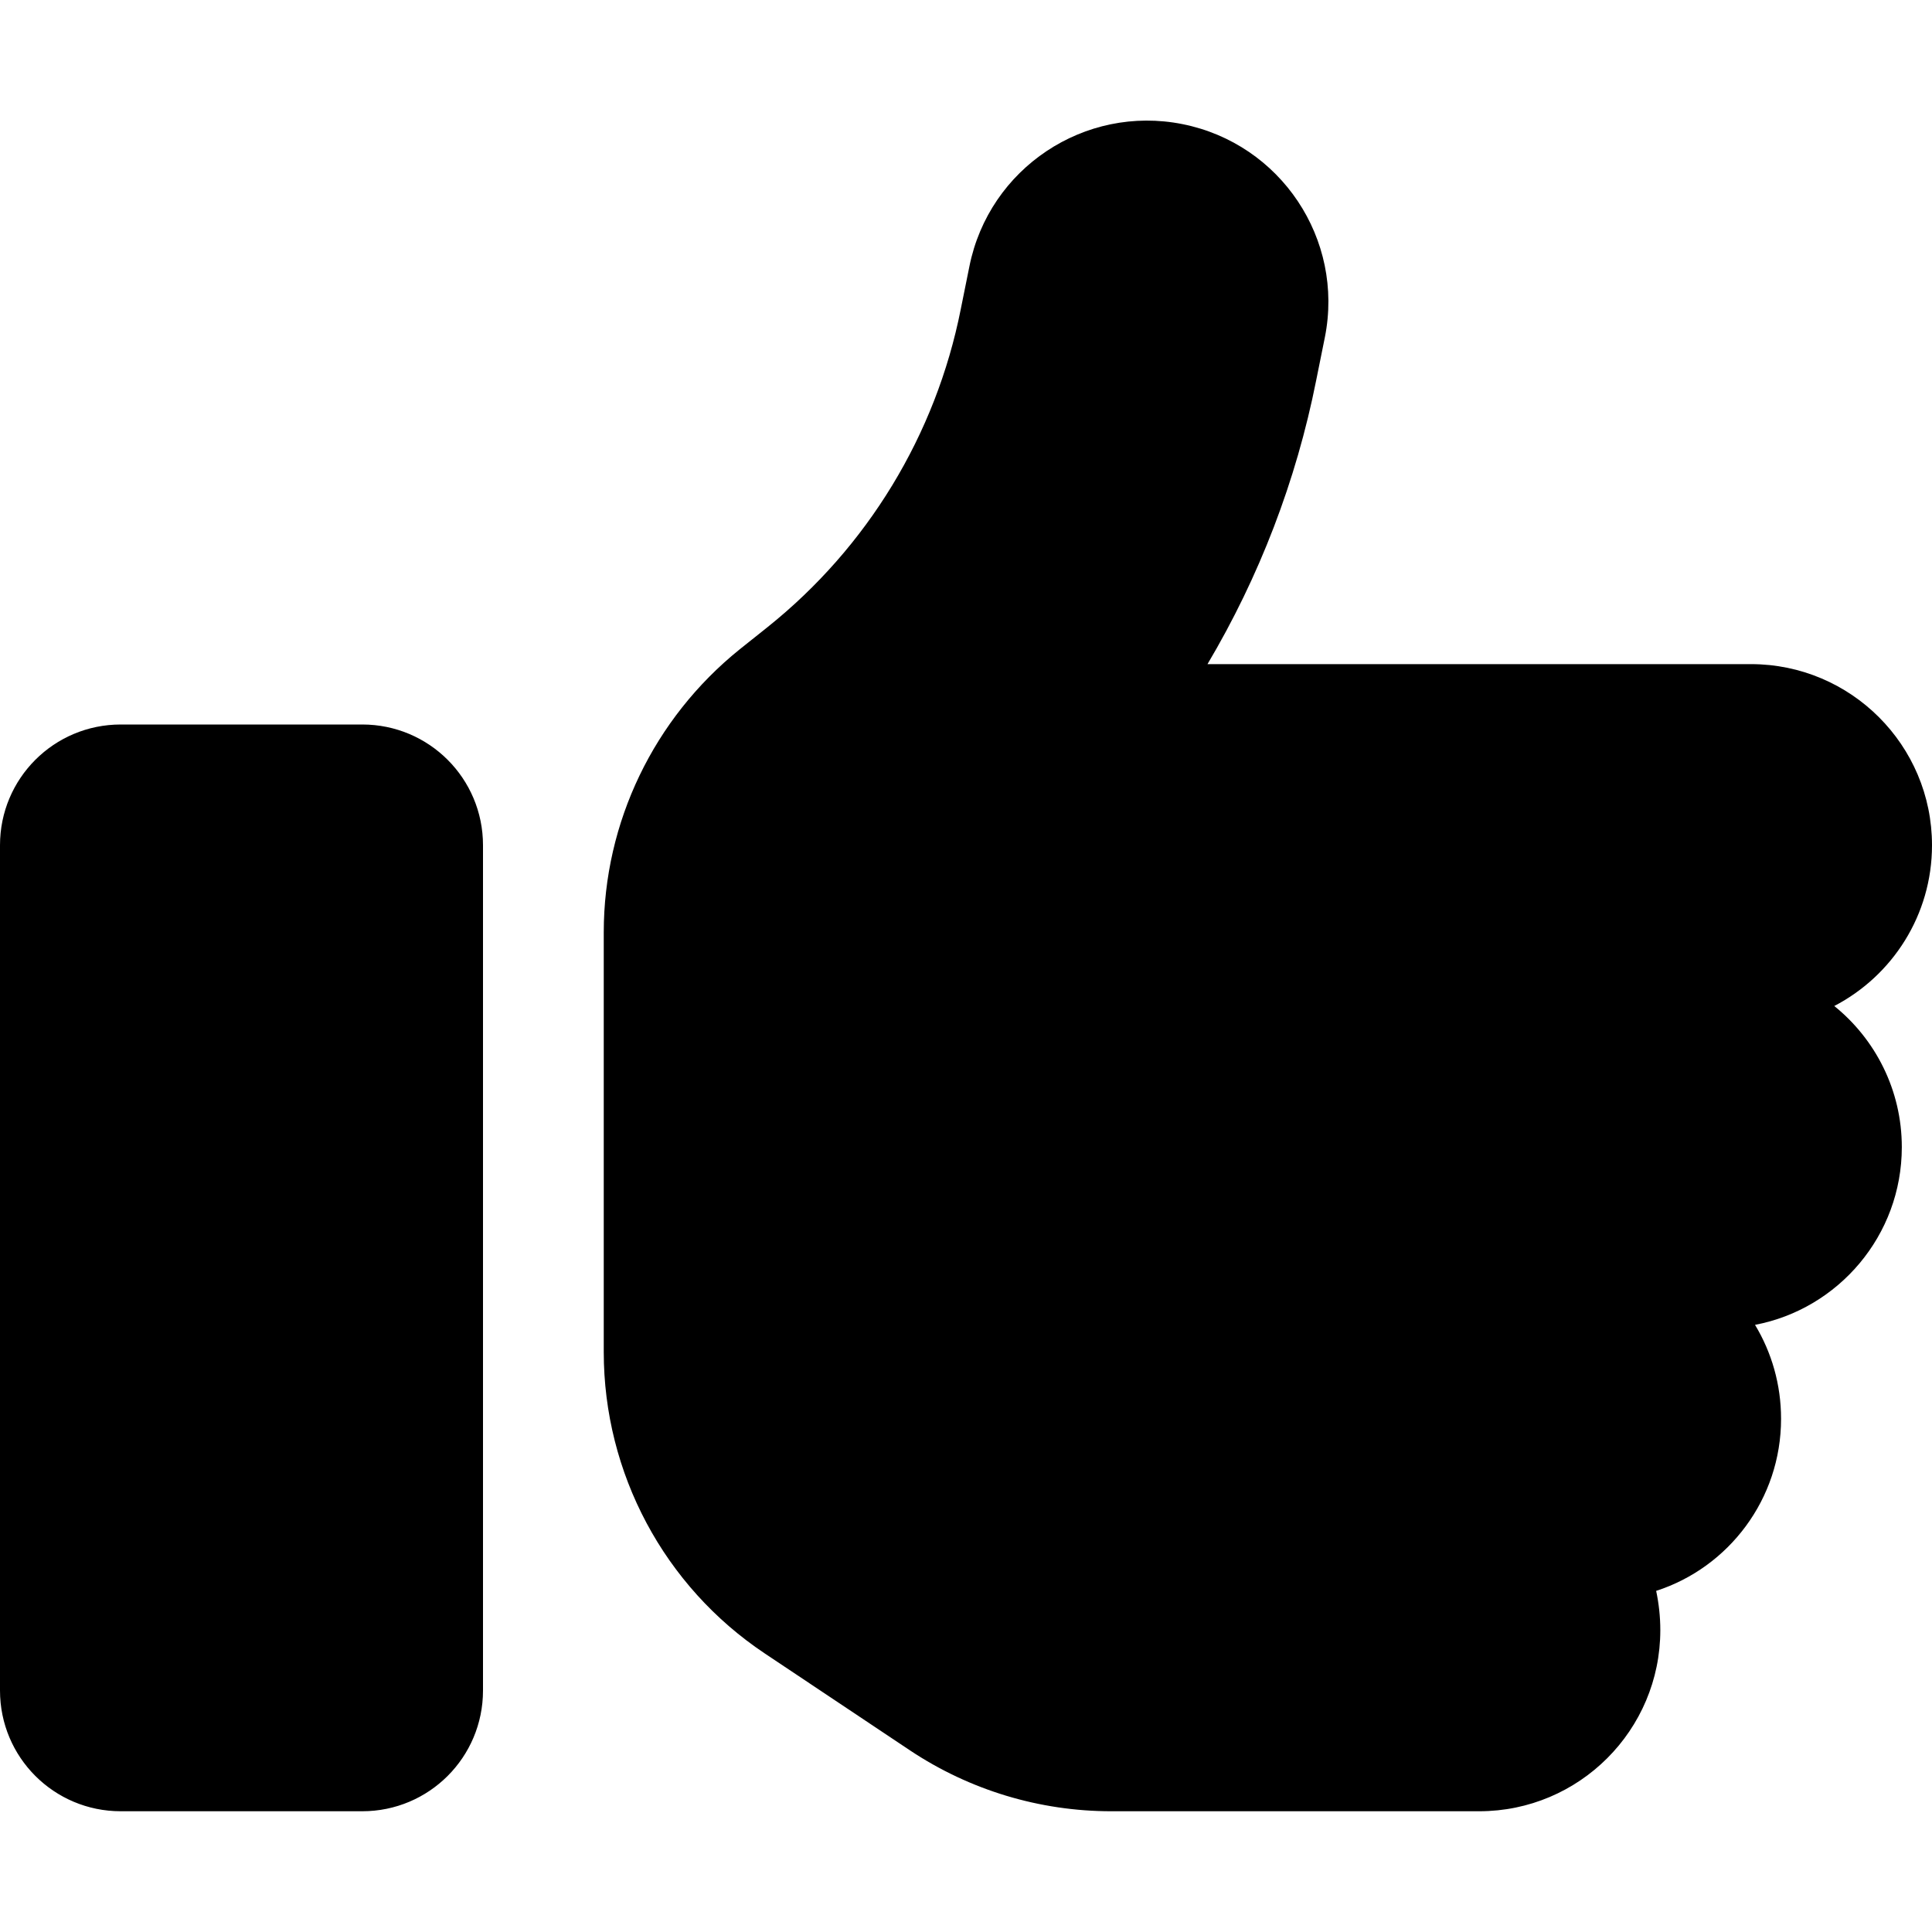
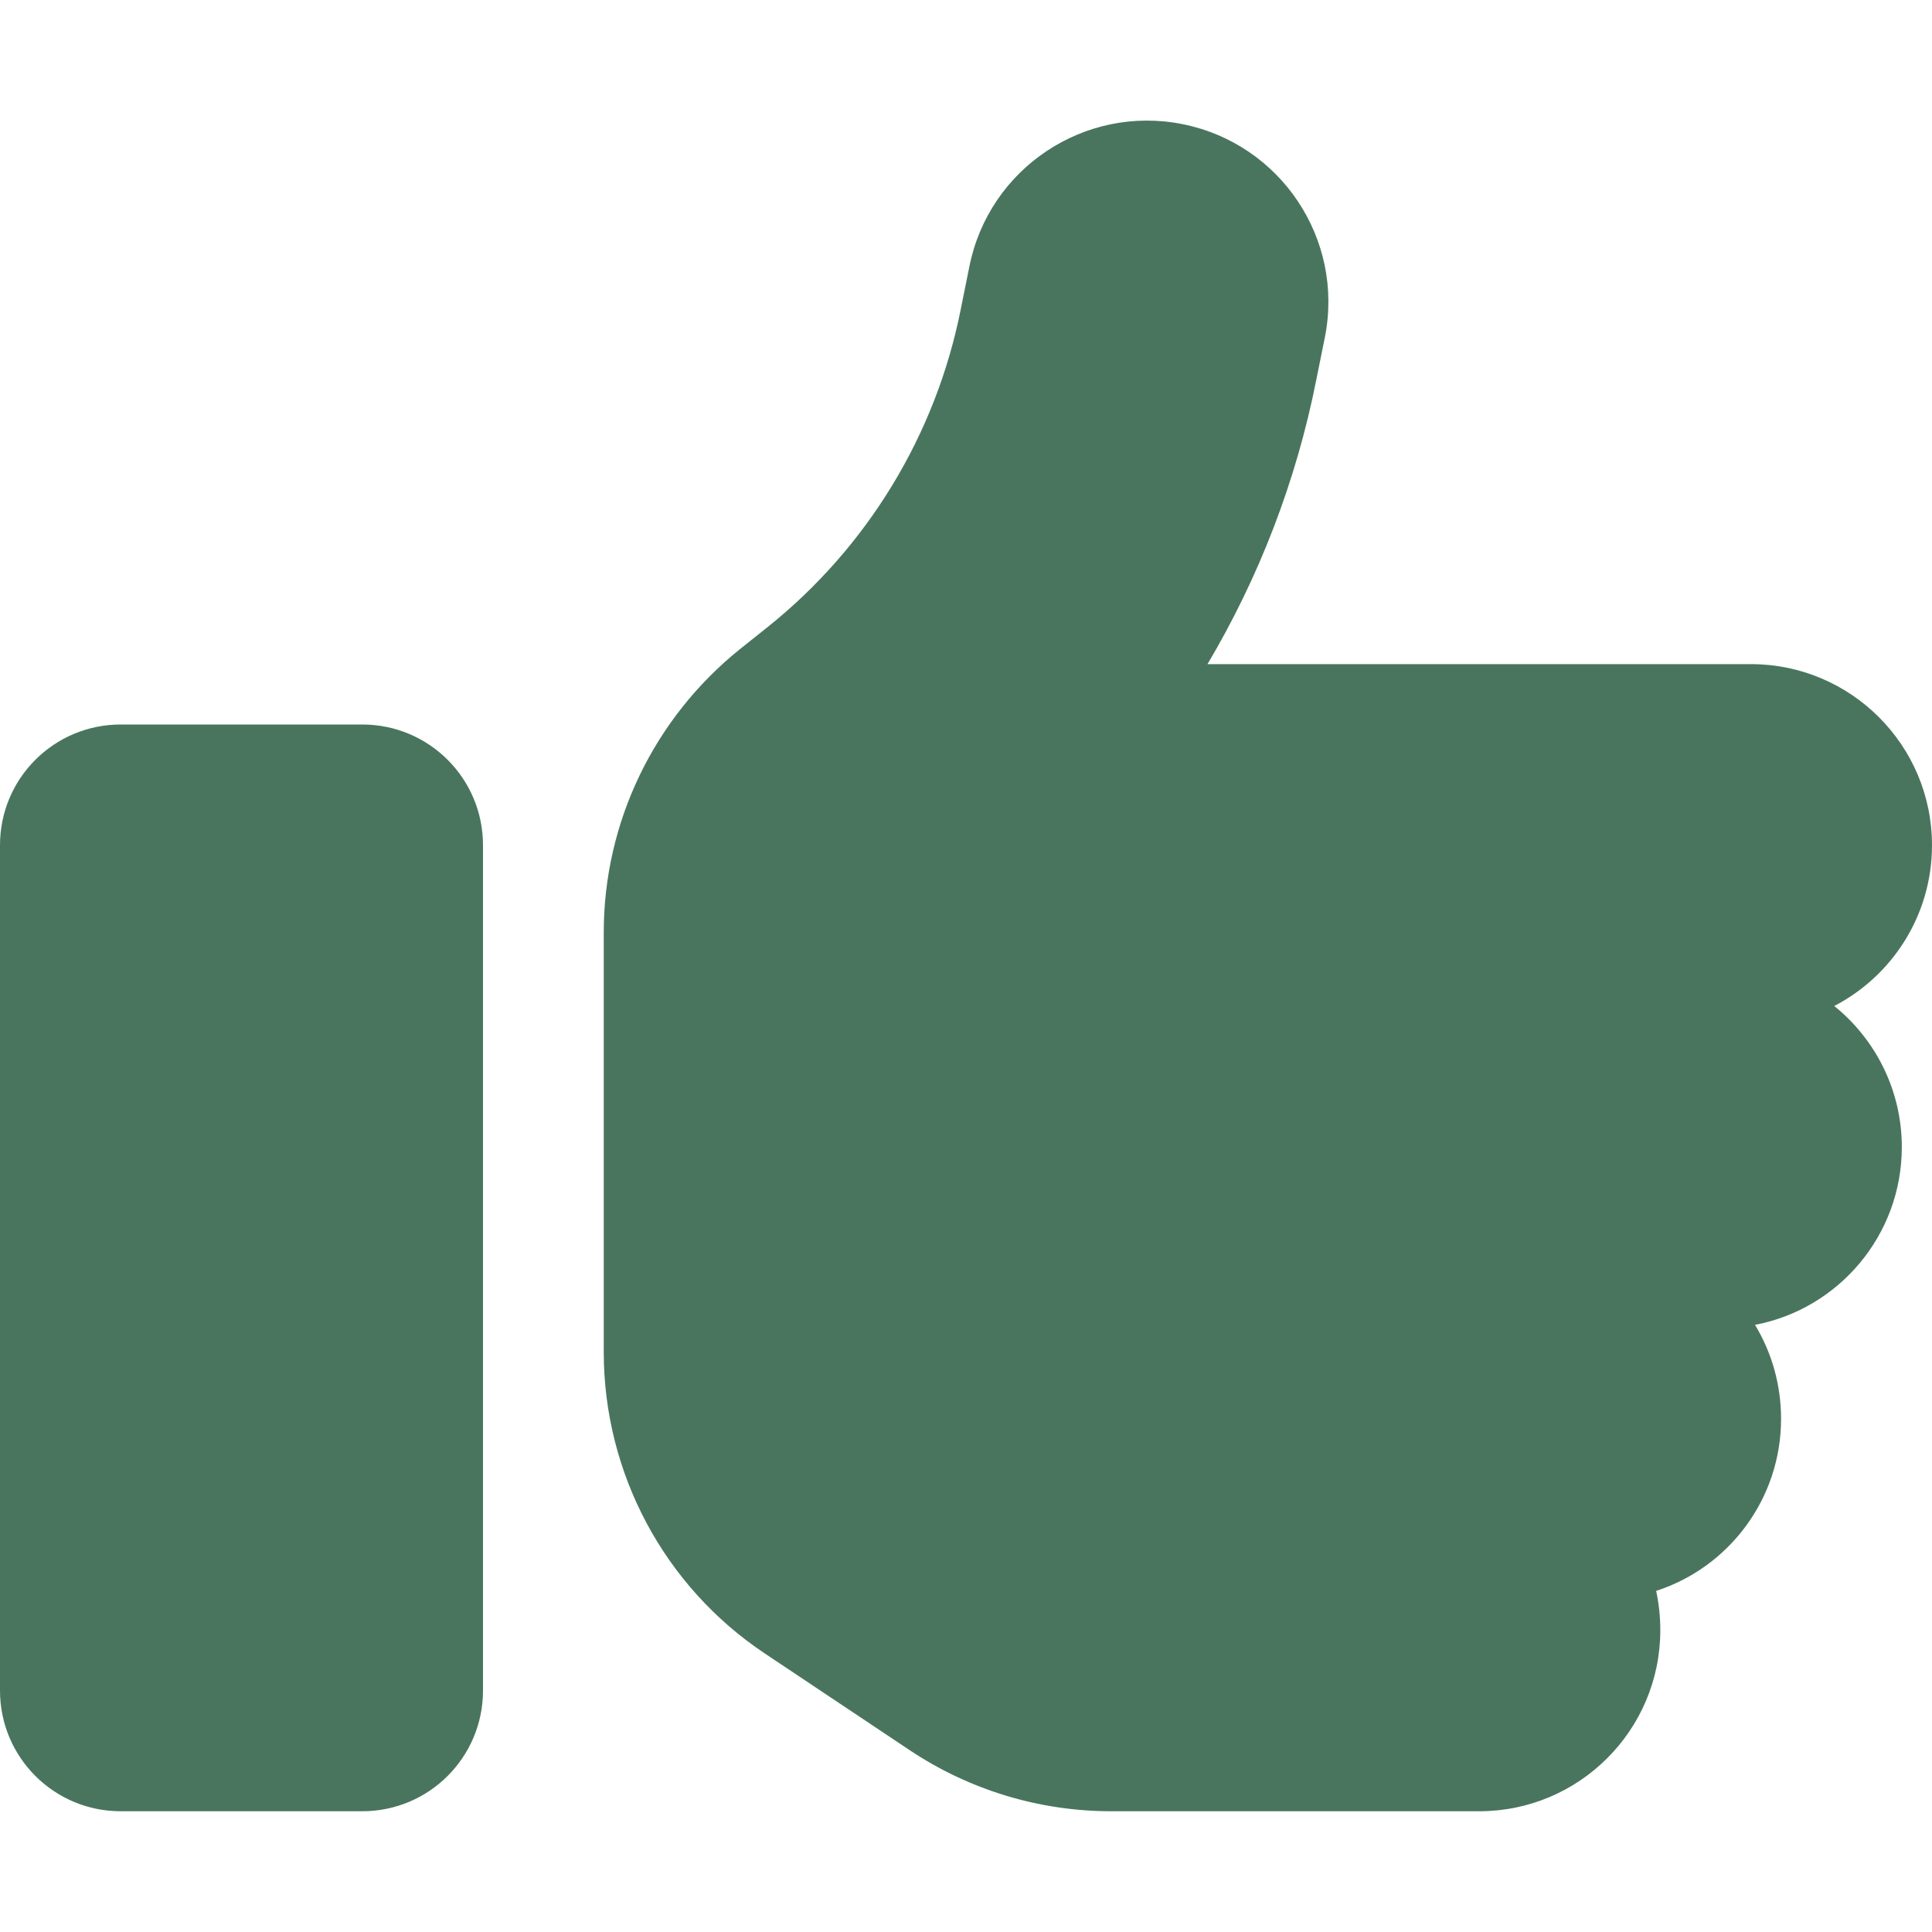
<svg xmlns="http://www.w3.org/2000/svg" viewBox="0 0 512 512">
-   <path fill="#000000" d="M313.4 32.9c26 5.2 42.9 30.5 37.7 56.5l-2.3 11.4c-5.3 26.7-15.1 52.1-28.8 75.2l144 0c26.5 0 48 21.5 48 48c0 18.5-10.5 34.6-25.9 42.6C497 275.4 504 288.9 504 304c0 23.4-16.8 42.9-38.9 47.1c4.4 7.3 6.9 15.8 6.9 24.9c0 21.3-13.9 39.4-33.1 45.6c.7 3.3 1.1 6.8 1.1 10.4c0 26.5-21.5 48-48 48l-97.5 0c-19 0-37.5-5.6-53.3-16.1l-38.5-25.7C176 420.4 160 390.4 160 358.3l0-38.3 0-48 0-24.9c0-29.2 13.3-56.7 36-75l7.4-5.9c26.5-21.2 44.6-51 51.2-84.2l2.3-11.4c5.2-26 30.5-42.9 56.5-37.7zM32 192l64 0c17.7 0 32 14.3 32 32l0 224c0 17.7-14.3 32-32 32l-64 0c-17.7 0-32-14.3-32-32L0 224c0-17.7 14.3-32 32-32z" />
+   <path fill="#49755e" d="M313.4 32.9c26 5.2 42.9 30.5 37.7 56.5l-2.3 11.4c-5.3 26.7-15.1 52.1-28.8 75.2l144 0c26.5 0 48 21.5 48 48c0 18.5-10.5 34.6-25.9 42.6C497 275.4 504 288.9 504 304c0 23.4-16.8 42.9-38.9 47.1c4.4 7.3 6.9 15.8 6.9 24.9c0 21.3-13.9 39.4-33.1 45.6c.7 3.3 1.1 6.8 1.1 10.4c0 26.5-21.5 48-48 48l-97.5 0c-19 0-37.5-5.6-53.3-16.1l-38.5-25.7C176 420.4 160 390.4 160 358.3l0-38.3 0-48 0-24.9c0-29.2 13.3-56.7 36-75l7.4-5.9c26.5-21.2 44.6-51 51.2-84.2l2.3-11.4c5.2-26 30.5-42.9 56.5-37.7zM32 192l64 0c17.7 0 32 14.3 32 32l0 224c0 17.7-14.3 32-32 32l-64 0c-17.7 0-32-14.3-32-32L0 224c0-17.7 14.3-32 32-32z" />
</svg>
